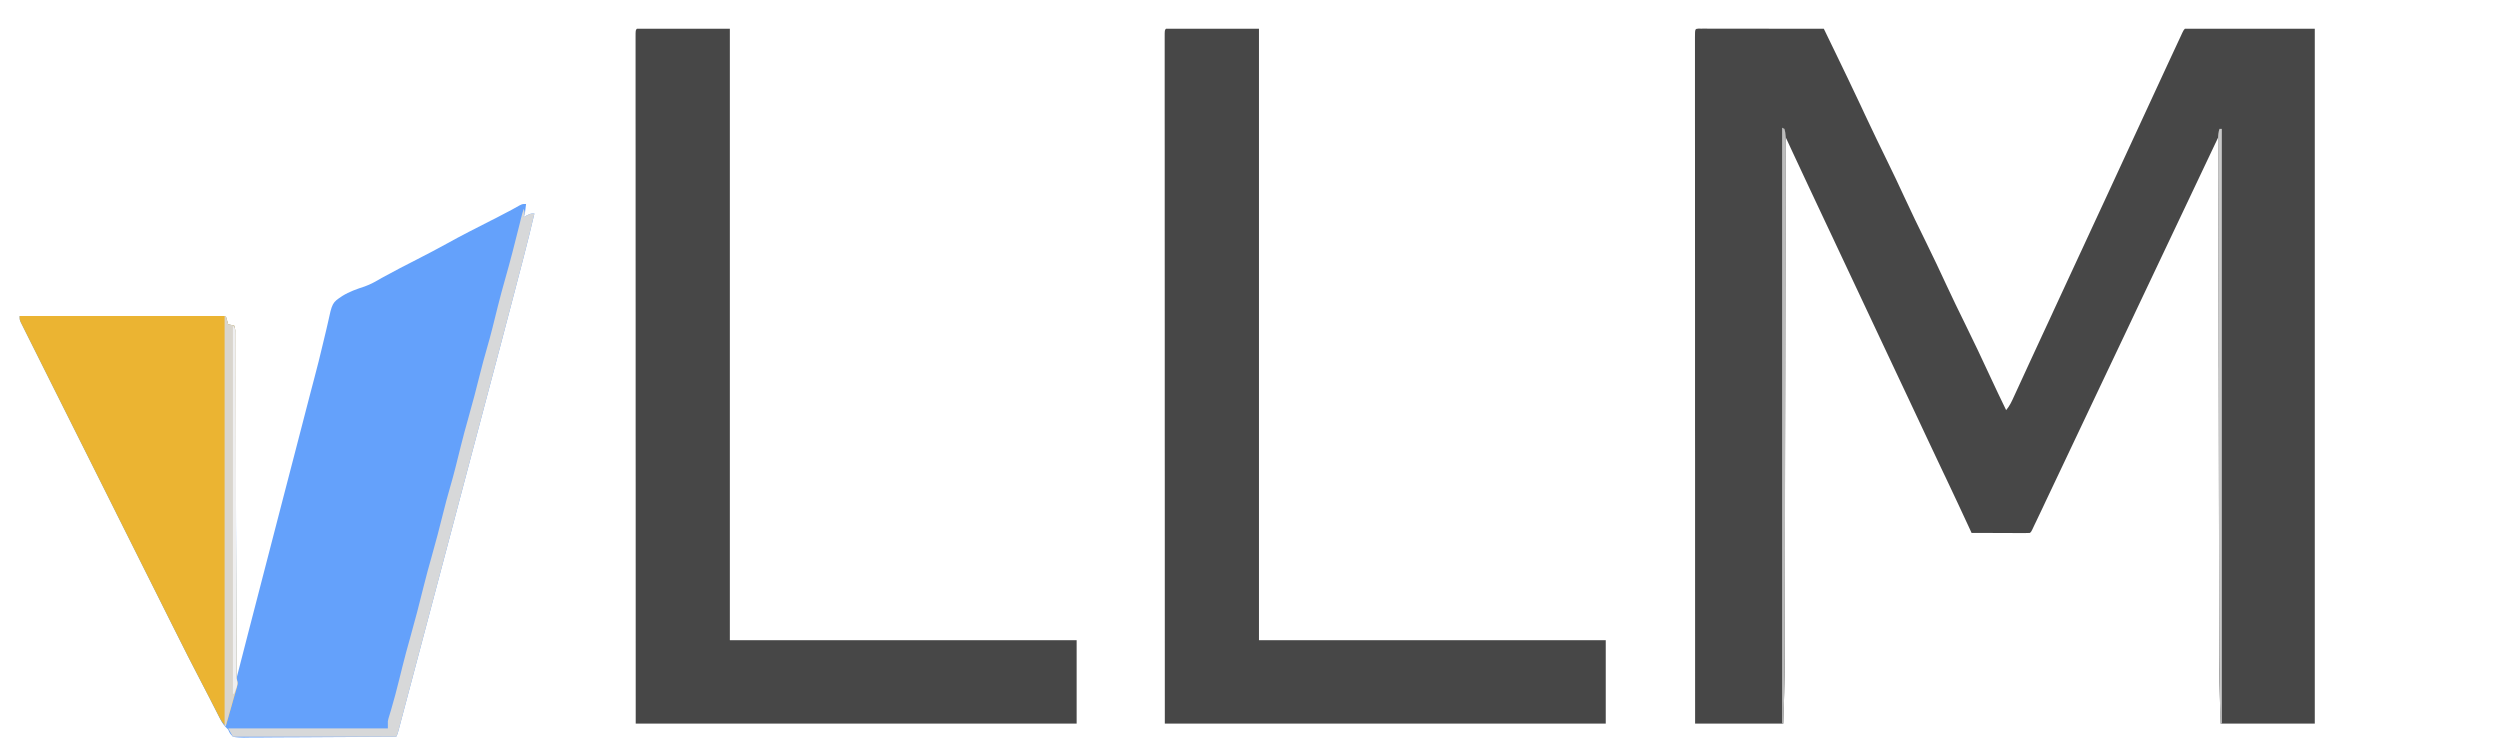
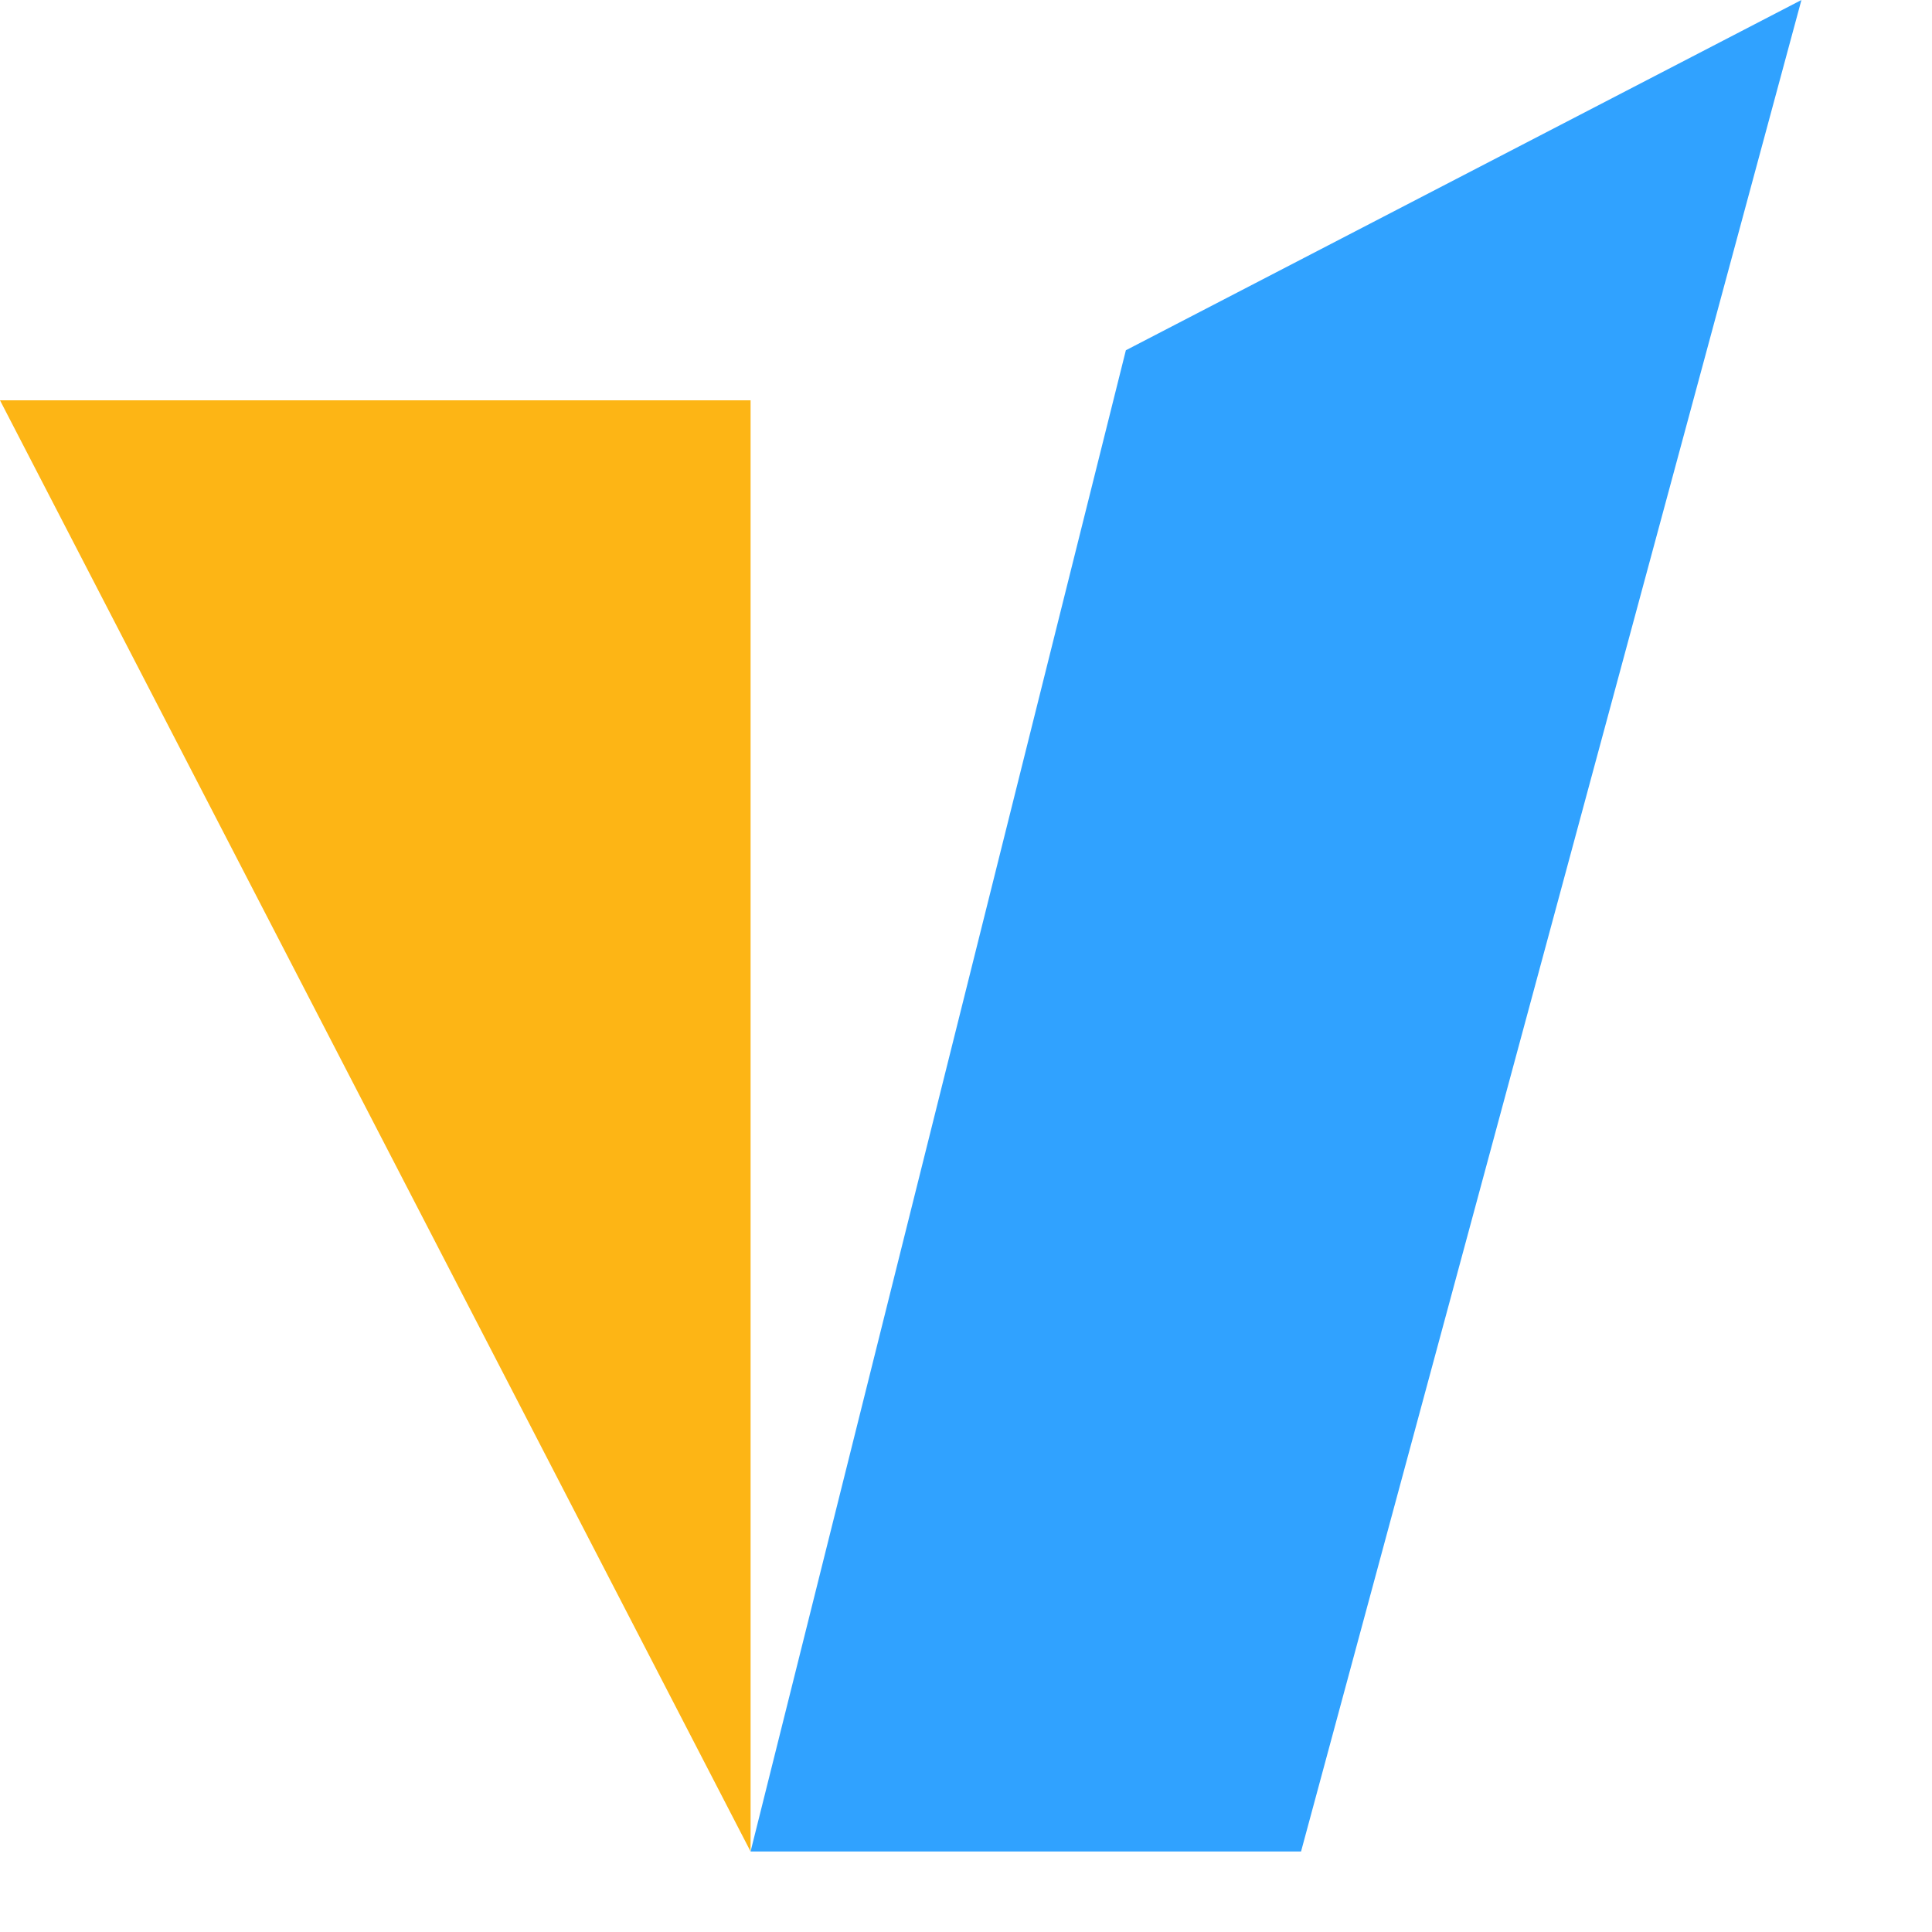
- <svg xmlns="http://www.w3.org/2000/svg" width="700" height="210" version="1.1">
-   <g class="layer">
-     <g id="surface1" transform="translate(0 -1) translate(0 -1) translate(0 -1) translate(0 -1) translate(0 -1) translate(0 -1) translate(0 -1) translate(0 -1) translate(0 -1) translate(0 -1) translate(0 -1) translate(0 -1) translate(0 -1) translate(0 -1) translate(0 -1) translate(0 -1) translate(0 -1) translate(0 -1) translate(0 -1) translate(0 -1) translate(0 -1) translate(0 -1) translate(0 -1) translate(0 -1) translate(0 -1) translate(0 -1) translate(0 -1) translate(0 -1) translate(0 -1) translate(0 -1) translate(0 -1) translate(0 -1) translate(0 -1) translate(0 -1) translate(0 -1) translate(-1 0) translate(-1 0) translate(-1 0) translate(-1 0) translate(-1 0) translate(-1 0) translate(-1 0) translate(-1 0) translate(-1 0) translate(-1 0) translate(-1 0) translate(-1 0) translate(-1 0) translate(-1 0) translate(-1 0) translate(-1 0) translate(-1 0) translate(-1 0) translate(-1 0) translate(-1 0) translate(-1 0) translate(-1 0) translate(-1 0) translate(-1 0) translate(-1 0) translate(-1 0) translate(-1 0) translate(-1 0) translate(-1 0) translate(-1 0) translate(-1 0) translate(-1 0) translate(-1 0) translate(-1 0) translate(-1 0) translate(-1 0) translate(-1 0) translate(-1 0) translate(-1 0) translate(-1 0) translate(-1 0) translate(-1 0) translate(-1 0) translate(-1 0) translate(-1 0) translate(-1 0) translate(-1 0) translate(-1 0) translate(-1 0) translate(-1 0) translate(-1 0) translate(-1 0) translate(-1 0) translate(-1 0) translate(-1 0) translate(-1 0) translate(-1 0) translate(-1 0) translate(-1 0) translate(-1 0) translate(-1 0) translate(-1 0) translate(-1 0) translate(-1 0) translate(-1 0) translate(-1 0) translate(-1 0) translate(-1 0) translate(-1 0) translate(-1 0) translate(-1 0) translate(-1 0) translate(-1 0) translate(-1 0) translate(-1 0) translate(-1 0) translate(-1 0) translate(-1 0) translate(-1 0) translate(-1 0) translate(-1 0) translate(-1 0) translate(-1 0) translate(-1 0) translate(-1 0) translate(-1 0) translate(-1 0) translate(-1 0) translate(-1 0) translate(-1 0) translate(-1 0) translate(-1 0) translate(-1 0) translate(-1 0) translate(-1 0) translate(-1 0) translate(-1 0) translate(-1 0) translate(-1 0) translate(-1 0) translate(-1 0) translate(-1 0) translate(-1 0) translate(-1 0) translate(-1 0) translate(-1 0) translate(-1 0) translate(-1 0) translate(-1 0) translate(-1 0) translate(-1 0) translate(-1 0) translate(-1 0) translate(-1 0) translate(-1 0) translate(-1 0) translate(-1 0) translate(-1 0) translate(-1 0) translate(-1 0) translate(-1 0) translate(-1 0) translate(-1 0) translate(-1 0) translate(-1 0) translate(-1 0) translate(-1 0) translate(-1 0) translate(-1 0) translate(-1 0) translate(-1 0) translate(-1 0) translate(-1 0) translate(-1 0) translate(-1 0) translate(-1 0) translate(-1 0) translate(-1 0) translate(-1 0) translate(-1 0) translate(-1 0) translate(-1 0) translate(-1 0) translate(-1 0) translate(-1 0) translate(-1 0) translate(-1 0) translate(-1 0) translate(-1 0) translate(-1 0) translate(-1 0) translate(-1 0) translate(-1 0) translate(-1 0) translate(-1 0) translate(-1 0) translate(-1 0) translate(-1 0) translate(-1 0) translate(0 -1) translate(0 -1) translate(0 -1) translate(0 -1)">
-       <path d="m634.57,47.01c0.39,0.01 0.39,0.01 0.79,0.01c0.3,0 0.6,-0.01 0.91,-0.01c0.5,0.01 0.5,0.01 1.01,0.01c0.35,0 0.7,0 1.06,0c1.16,0 2.31,0 3.47,0c0.8,0 1.6,0 2.4,0c2.11,0 4.22,0.01 6.33,0.01c2.15,0.01 4.3,0.01 6.46,0.01c4.22,0 8.45,0.01 12.67,0.01c0.72,1.5 1.45,3 2.18,4.5c0.24,0.51 0.49,1.02 0.74,1.52c2.45,5.07 4.9,10.14 7.29,15.23c0.44,0.94 0.88,1.88 1.32,2.83c0.11,0.23 0.23,0.47 0.34,0.72c1.94,4.13 3.92,8.23 5.93,12.33c1.59,3.25 3.15,6.52 4.66,9.8c1.99,4.35 4.09,8.63 6.2,12.92c1.95,3.98 3.85,7.96 5.7,11.98c1.67,3.62 3.42,7.19 5.18,10.77c2.35,4.79 4.65,9.59 6.88,14.44c1.5,3.27 3.07,6.51 4.63,9.75c1.01,-1.2 1.62,-2.55 2.26,-3.97c0.13,-0.26 0.25,-0.53 0.37,-0.8c0.4,-0.88 0.81,-1.75 1.21,-2.63c0.28,-0.62 0.57,-1.23 0.85,-1.85c0.59,-1.29 1.18,-2.57 1.77,-3.85c1.21,-2.64 2.44,-5.28 3.66,-7.91c0.66,-1.42 1.32,-2.84 1.98,-4.26c0.26,-0.57 0.52,-1.14 0.79,-1.71c0.13,-0.29 0.26,-0.57 0.39,-0.86c2.51,-5.41 5.02,-10.83 7.53,-16.25c0.13,-0.28 0.26,-0.56 0.4,-0.85c0.26,-0.57 0.53,-1.14 0.79,-1.71c0.66,-1.43 1.32,-2.85 1.98,-4.28c1.19,-2.57 2.39,-5.14 3.58,-7.71c2.72,-5.87 5.43,-11.74 8.14,-17.61c2.99,-6.47 5.97,-12.93 8.97,-19.39c0.37,-0.79 0.74,-1.58 1.1,-2.37c0.56,-1.2 1.12,-2.4 1.68,-3.61c0.2,-0.43 0.4,-0.87 0.61,-1.31c0.27,-0.59 0.55,-1.19 0.83,-1.78c0.15,-0.33 0.3,-0.66 0.46,-1c0.37,-0.74 0.37,-0.74 0.7,-1.08c12,0 24,0 36.37,0c0,64.21 0,128.41 0,194.56c-8.7,0 -17.4,0 -26.36,0c-0.39,-12.27 -0.39,-12.27 -0.39,-17.79c0,-0.64 0,-1.28 0,-1.93c-0.01,-1.72 -0.01,-3.45 -0.01,-5.17c0,-1.88 -0.01,-3.76 -0.01,-5.63c-0.01,-3.24 -0.01,-6.48 -0.02,-9.71c-0.01,-4.68 -0.02,-9.36 -0.03,-14.05c-0.02,-7.59 -0.03,-15.19 -0.04,-22.79c-0.01,-7.37 -0.03,-14.74 -0.04,-22.11c0,-0.23 -0.01,-0.46 -0.01,-0.7c0,-2.28 0,-4.58 -0.01,-6.87c-0.04,-19.14 -0.07,-38.29 -0.11,-57.44c-0.25,0.55 -0.25,0.55 -0.52,1.11c-0.65,1.37 -1.3,2.74 -1.95,4.11c-0.28,0.59 -0.55,1.18 -0.84,1.77c-1.83,3.88 -3.67,7.75 -5.51,11.63c-2.93,6.17 -5.86,12.35 -8.78,18.52c-1.38,2.9 -2.75,5.81 -4.13,8.71c-0.37,0.79 -0.75,1.59 -1.13,2.38c-0.12,0.26 -0.24,0.52 -0.37,0.79c-0.75,1.58 -1.5,3.16 -2.24,4.74c-2.82,5.95 -5.64,11.89 -8.46,17.83c-1.93,4.07 -3.87,8.15 -5.79,12.22c-0.13,0.26 -0.25,0.52 -0.37,0.78c-1.14,2.4 -2.27,4.79 -3.4,7.18c-1.63,3.44 -3.26,6.89 -4.9,10.33c-0.21,0.45 -0.42,0.9 -0.63,1.35c-0.63,1.32 -1.25,2.63 -1.88,3.95c-0.15,0.31 -0.3,0.63 -0.46,0.95c-0.13,0.28 -0.26,0.56 -0.4,0.85c-0.11,0.24 -0.22,0.48 -0.34,0.72c-0.28,0.55 -0.28,0.55 -0.62,0.88c-0.51,0.03 -1.02,0.04 -1.53,0.04c-0.33,0 -0.66,0 -1,0c-0.35,-0.01 -0.71,-0.01 -1.07,-0.01c-0.55,0 -0.55,0 -1.1,0c-1.17,0 -2.33,-0.01 -3.49,-0.01c-0.79,0 -1.57,-0.01 -2.36,-0.01c-1.93,0 -3.86,0 -5.8,-0.01c-0.11,-0.24 -0.22,-0.49 -0.33,-0.73c-2.29,-4.96 -4.6,-9.9 -6.94,-14.83c-0.2,-0.4 -0.2,-0.4 -0.39,-0.81c-0.13,-0.27 -0.25,-0.54 -0.39,-0.82c-0.26,-0.55 -0.51,-1.09 -0.77,-1.63c-0.13,-0.27 -0.26,-0.54 -0.39,-0.82c-1.28,-2.71 -2.56,-5.43 -3.84,-8.14c-0.11,-0.24 -0.22,-0.47 -0.33,-0.71c-0.55,-1.16 -1.09,-2.32 -1.64,-3.49c-1,-2.11 -2,-4.24 -2.99,-6.36c-0.56,-1.18 -1.12,-2.36 -1.67,-3.54c-0.22,-0.48 -0.45,-0.95 -0.67,-1.42c-17.35,-36.88 -17.35,-36.88 -17.69,-37.59c-0.22,-0.47 -0.44,-0.94 -0.66,-1.42c-0.56,-1.18 -1.11,-2.36 -1.67,-3.53c-1.01,-2.15 -2.02,-4.3 -3.03,-6.44c-0.46,-0.98 -0.92,-1.95 -1.37,-2.92c-0.22,-0.45 -0.43,-0.9 -0.64,-1.35c-1.53,-3.25 -3.04,-6.5 -4.56,-9.76c-0.2,-0.44 -0.4,-0.87 -0.61,-1.31c-0.49,-1.06 -0.98,-2.12 -1.47,-3.18c0,0.32 0,0.64 0,0.97c-0.03,19 -0.07,38.01 -0.11,57.01c0,2.29 -0.01,4.58 -0.01,6.86c0,0.23 0,0.46 0,0.69c-0.02,7.35 -0.03,14.71 -0.05,22.06c-0.01,7.78 -0.02,15.56 -0.04,23.35c-0.01,4.65 -0.02,9.3 -0.03,13.96c0,3.2 -0.01,6.39 -0.02,9.59c0,1.84 0,3.69 -0.01,5.53c0,1.69 0,3.38 -0.01,5.08c0,0.61 0,1.21 0,1.81c0,5.77 -0.21,11.51 -0.39,17.28c-8.14,0 -16.29,0 -24.69,0c0,-18.51 -0.01,-37.02 -0.01,-55.53c0,-0.28 0,-0.55 0,-0.83c0,-5.95 0,-11.9 0,-17.85c0,-2.92 -0.01,-5.83 -0.01,-8.75c0,-0.29 0,-0.58 0,-0.88c0,-9.42 0,-18.84 0,-28.25c0,-9.68 -0.01,-19.35 -0.01,-29.02c0,-1.37 0,-2.73 0,-4.1c0,-0.27 0,-0.54 0,-0.81c0,-4.34 0,-8.67 0,-13c-0.01,-4.35 -0.01,-8.7 -0.01,-13.05c0,-2.59 0,-5.18 0,-7.77c0,-1.93 0,-3.86 0,-5.78c0,-0.79 0,-1.57 0,-2.35c0,-1.06 0,-2.12 0,-3.18c0,-0.31 0,-0.62 0,-0.94c0.01,-2.44 0.01,-2.44 0.98,-2.51zm0,0" fill="rgb(27.843%,27.843%,27.843%)" fill-rule="nonzero" id="svg_1" />
-       <path d="m306.3,96.11c-0.28,2.55 -0.28,2.55 -0.66,3.67c0.31,-0.16 0.62,-0.33 0.94,-0.5c1.06,-0.5 1.06,-0.5 2.06,-0.5c-0.93,4.02 -1.93,8.02 -2.97,12.02c-0.16,0.61 -0.31,1.21 -0.47,1.82c-0.43,1.63 -0.85,3.25 -1.28,4.88c-0.26,1.02 -0.53,2.05 -0.8,3.07c-2.85,10.91 -5.73,21.82 -8.64,32.72c-0.07,0.26 -0.14,0.53 -0.21,0.81c-0.14,0.54 -0.29,1.08 -0.43,1.62c-1.72,6.44 -3.42,12.88 -5.12,19.32c-0.73,2.75 -1.45,5.49 -2.18,8.24c-0.08,0.3 -0.16,0.6 -0.24,0.92c-2.54,9.62 -5.09,19.23 -7.64,28.85c-0.88,3.31 -1.76,6.61 -2.63,9.92c-0.66,2.49 -1.32,4.98 -1.98,7.47c-0.4,1.49 -0.79,2.97 -1.18,4.45c-0.36,1.37 -0.73,2.74 -1.09,4.11c-0.14,0.5 -0.27,1 -0.4,1.51c-0.18,0.68 -0.36,1.37 -0.54,2.05c-0.11,0.39 -0.21,0.77 -0.31,1.16c-0.26,0.9 -0.26,0.9 -0.59,1.57c-5.94,0.04 -11.88,0.08 -17.81,0.1c-2.76,0.01 -5.52,0.02 -8.27,0.05c-2.41,0.02 -4.81,0.03 -7.21,0.03c-1.27,0.01 -2.55,0.01 -3.82,0.03c-1.2,0.01 -2.39,0.02 -3.59,0.01c-0.65,0 -1.3,0.01 -1.95,0.03c-1.06,-0.01 -2.03,-0.03 -3.07,-0.25c-0.89,-0.98 -0.89,-0.98 -1.33,-2.01c-0.23,-0.22 -0.45,-0.44 -0.68,-0.67c-0.8,-0.81 -1.23,-1.63 -1.74,-2.64c-0.15,-0.29 -0.15,-0.29 -0.3,-0.59c-0.32,-0.62 -0.63,-1.25 -0.95,-1.88c-0.31,-0.59 -0.61,-1.19 -0.92,-1.79c-0.21,-0.41 -0.41,-0.82 -0.62,-1.24c-0.8,-1.57 -1.61,-3.13 -2.43,-4.68c-2.47,-4.71 -4.86,-9.45 -7.23,-14.2c-0.59,-1.17 -1.18,-2.34 -1.76,-3.51c-1.28,-2.55 -2.55,-5.09 -3.82,-7.64c-0.8,-1.59 -1.6,-3.18 -2.39,-4.77c-2.21,-4.42 -4.42,-8.83 -6.63,-13.25c-0.14,-0.28 -0.28,-0.56 -0.42,-0.85c-0.14,-0.28 -0.29,-0.56 -0.43,-0.85c-0.28,-0.57 -0.57,-1.14 -0.86,-1.71c-0.21,-0.43 -0.21,-0.43 -0.42,-0.86c-2.31,-4.6 -4.61,-9.21 -6.91,-13.81c-2.38,-4.74 -4.75,-9.48 -7.12,-14.22c-1.33,-2.66 -2.65,-5.31 -3.99,-7.97c-1.13,-2.25 -2.25,-4.51 -3.38,-6.76c-0.58,-1.16 -1.15,-2.3 -1.73,-3.46c-0.62,-1.24 -1.25,-2.48 -1.87,-3.73c-0.18,-0.36 -0.36,-0.73 -0.55,-1.11c-0.17,-0.33 -0.33,-0.66 -0.5,-1c-0.15,-0.29 -0.29,-0.58 -0.44,-0.88c-0.3,-0.73 -0.3,-0.73 -0.3,-1.73c19.05,0 38.1,0 57.72,0c0.33,1.16 0.33,1.16 0.67,2.34c0.55,0.11 1.1,0.22 1.67,0.33c0.33,0.99 0.37,1.63 0.38,2.65c0,0.34 0,0.69 0,1.04c0.01,0.38 0.01,0.76 0.01,1.14c0,0.41 0,0.81 0,1.22c0,1.11 0.01,2.22 0.01,3.34c0,1.19 0,2.39 0.01,3.59c0.01,2.08 0.01,4.16 0.02,6.24c0.01,3 0.01,6.01 0.03,9.01c0.01,4.87 0.03,9.75 0.04,14.62c0.01,4.74 0.03,9.48 0.04,14.21c0,0.29 0,0.59 0.01,0.88c0,1.47 0,2.93 0.01,4.4c0.04,12.15 0.07,24.3 0.11,36.44c0.09,-0.38 0.19,-0.75 0.29,-1.14c0.94,-3.63 1.87,-7.26 2.8,-10.89c0.48,-1.86 0.97,-3.73 1.45,-5.6c2.8,-10.89 5.62,-21.77 8.46,-32.66c1.19,-4.57 2.38,-9.15 3.57,-13.73c0.29,-1.11 0.58,-2.21 0.86,-3.32c0.14,-0.55 0.14,-0.55 0.29,-1.12c0.19,-0.74 0.39,-1.49 0.58,-2.23c0.47,-1.81 0.94,-3.61 1.4,-5.41c0.14,-0.51 0.14,-0.51 0.27,-1.03c0.18,-0.68 0.35,-1.37 0.53,-2.05c0.43,-1.66 0.87,-3.33 1.31,-4.99c0.8,-3.03 1.58,-6.05 2.28,-9.1c0.33,-1.39 0.66,-2.77 1,-4.16c0.16,-0.65 0.31,-1.3 0.45,-1.95c1.25,-5.8 1.25,-5.8 4.1,-7.69c1.93,-1.2 4.06,-1.94 6.21,-2.64c1.71,-0.6 3.21,-1.46 4.77,-2.38c3.29,-1.82 6.64,-3.54 9.99,-5.25c2.79,-1.43 5.57,-2.88 8.32,-4.4c4,-2.23 8.09,-4.29 12.17,-6.37c0.55,-0.27 1.08,-0.55 1.63,-0.82c0.25,-0.14 0.52,-0.27 0.78,-0.41c1.19,-0.61 2.38,-1.22 3.55,-1.86c0.3,-0.17 0.3,-0.17 0.61,-0.34c0.53,-0.29 1.05,-0.59 1.58,-0.88c0.82,-0.4 0.82,-0.4 1.82,-0.4zm0,0" fill="rgb(39.216%,63.137%,98.431%)" fill-rule="nonzero" id="svg_2" />
-       <path d="m485.48,47.05c8.59,0 17.18,0 26.03,0c0,56.5 0,113 0,171.2c32.04,0 64.08,0 97.1,0c0,7.71 0,15.42 0,23.36c-40.74,0 -81.48,0 -123.46,0c-0.01,-48.78 -0.01,-48.78 -0.01,-67.44c-0.01,-4.88 -0.01,-9.76 -0.01,-14.63c0,-0.59 0,-1.18 0,-1.77c0,-9.42 0,-18.84 0,-28.25c-0.01,-9.68 -0.01,-19.35 -0.01,-29.02c0,-1.37 0,-2.73 0,-4.1c0,-0.27 0,-0.54 0,-0.81c0,-4.34 0,-8.67 0,-13c-0.01,-4.35 -0.01,-8.7 -0.01,-13.05c0,-2.59 0,-5.18 0,-7.77c0,-1.93 0,-3.86 0,-5.78c0,-0.79 0,-1.57 0,-2.35c0,-1.06 0,-2.12 0,-3.18c0,-0.31 0,-0.62 0,-0.94c0,-2.09 0,-2.09 0.37,-2.47zm0,0" fill="rgb(27.843%,27.843%,27.843%)" fill-rule="nonzero" id="svg_3" />
-       <path d="m337.34,47.05c8.59,0 17.18,0 26.02,0c0,56.5 0,113 0,171.2c32.05,0 64.09,0 97.1,0c0,7.71 0,15.42 0,23.36c-40.74,0 -81.48,0 -123.46,0c-0.01,-48.78 -0.01,-48.78 -0.01,-67.44c0,-4.88 -0.01,-9.76 -0.01,-14.63c0,-0.59 0,-1.18 0,-1.77c0,-9.42 0,-18.84 0,-28.25c0,-9.68 -0.01,-19.35 -0.01,-29.02c0,-1.37 0,-2.73 0,-4.1c0,-0.27 0,-0.54 0,-0.81c0,-4.34 0,-8.67 0,-13c-0.01,-4.35 -0.01,-8.7 -0.01,-13.05c0,-2.59 0,-5.18 0,-7.77c0,-1.93 0,-3.86 0,-5.78c0,-0.79 0,-1.57 0,-2.35c0,-1.06 0,-2.12 0,-3.18c0,-0.31 0,-0.62 0,-0.94c0,-2.09 0,-2.09 0.38,-2.47zm0,0" fill="rgb(27.843%,27.843%,27.843%)" fill-rule="nonzero" id="svg_4" />
-       <path d="m164.5,127.48c19.05,0 38.1,0 57.72,0c0.33,1.16 0.33,1.16 0.67,2.34c0.55,0.11 1.1,0.22 1.67,0.33c0.33,0.99 0.37,1.62 0.38,2.65c0,0.34 0,0.68 0,1.04c0,0.37 0,0.75 0,1.14c0.01,0.59 0.01,0.59 0.01,1.21c0,1.11 0,2.22 0,3.33c0.01,1.19 0.01,2.39 0.01,3.59c0.01,2.07 0.01,4.14 0.02,6.21c0,3 0.01,6 0.02,9c0.02,4.88 0.03,9.74 0.04,14.61c0,0.44 0,0.44 0,0.88c0.01,2.07 0.01,4.14 0.02,6.21c0,2.36 0.01,4.73 0.01,7.09c0.01,0.44 0.01,0.44 0.01,0.88c0.01,4.85 0.02,9.7 0.04,14.55c0.01,3 0.01,5.99 0.02,8.98c0,2.05 0.01,4.1 0.02,6.15c0,1.19 0,2.37 0,3.55c0,1.28 0.01,2.57 0.02,3.85c0,0.37 0,0.75 0,1.14c0,0.51 0,0.51 0,1.03c0,0.45 0,0.45 0,0.9c0.02,0.79 0.02,0.79 0.23,1.5c0.24,1 -0.09,1.8 -0.37,2.77c-0.06,0.22 -0.12,0.43 -0.18,0.64c-0.21,0.75 -0.42,1.49 -0.64,2.22c-0.17,0.63 -0.35,1.26 -0.53,1.89c-0.49,1.71 -0.98,3.41 -1.47,5.12c-0.93,-0.82 -1.42,-1.7 -1.98,-2.8c-0.19,-0.37 -0.38,-0.74 -0.57,-1.12c-0.2,-0.38 -0.4,-0.77 -0.6,-1.17c-0.38,-0.74 -0.76,-1.49 -1.14,-2.23c-0.1,-0.19 -0.2,-0.39 -0.3,-0.58c-0.63,-1.24 -1.27,-2.48 -1.92,-3.71c-2.62,-5 -5.17,-10.03 -7.69,-15.08c-0.59,-1.17 -1.18,-2.34 -1.76,-3.51c-1.28,-2.55 -2.55,-5.09 -3.82,-7.64c-0.8,-1.59 -1.6,-3.18 -2.39,-4.77c-2.21,-4.42 -4.42,-8.83 -6.63,-13.25c-0.14,-0.28 -0.28,-0.56 -0.42,-0.85c-0.14,-0.28 -0.29,-0.56 -0.43,-0.85c-0.28,-0.57 -0.57,-1.14 -0.86,-1.71c-0.21,-0.43 -0.21,-0.43 -0.42,-0.86c-2.31,-4.6 -4.61,-9.21 -6.91,-13.81c-2.38,-4.74 -4.75,-9.48 -7.12,-14.22c-1.33,-2.66 -2.65,-5.31 -3.99,-7.97c-1.13,-2.25 -2.25,-4.51 -3.38,-6.76c-0.58,-1.16 -1.15,-2.3 -1.73,-3.46c-0.62,-1.24 -1.25,-2.48 -1.87,-3.73c-0.18,-0.36 -0.36,-0.73 -0.55,-1.11c-0.17,-0.33 -0.33,-0.66 -0.5,-1c-0.22,-0.44 -0.22,-0.44 -0.44,-0.88c-0.3,-0.73 -0.3,-0.73 -0.3,-1.73zm0,0" fill="rgb(92.157%,70.588%,19.608%)" fill-rule="nonzero" id="svg_5" />
-       <path d="m305.64,97.45c0.31,1 0.35,1.29 0,2.33c0.31,-0.16 0.62,-0.33 0.94,-0.5c1.06,-0.5 1.06,-0.5 2.06,-0.5c-0.93,4.02 -1.93,8.02 -2.97,12.02c-0.16,0.61 -0.31,1.21 -0.47,1.82c-0.43,1.63 -0.85,3.25 -1.28,4.88c-0.26,1.02 -0.53,2.05 -0.8,3.07c-2.85,10.91 -5.73,21.82 -8.64,32.72c-0.07,0.26 -0.14,0.53 -0.21,0.81c-0.14,0.54 -0.29,1.08 -0.43,1.62c-1.72,6.44 -3.42,12.88 -5.12,19.32c-0.73,2.75 -1.45,5.49 -2.18,8.24c-0.08,0.3 -0.16,0.6 -0.24,0.92c-2.54,9.62 -5.09,19.23 -7.64,28.85c-0.88,3.31 -1.76,6.61 -2.63,9.92c-0.66,2.49 -1.32,4.98 -1.98,7.47c-0.4,1.49 -0.79,2.97 -1.18,4.45c-0.36,1.37 -0.73,2.74 -1.09,4.11c-0.14,0.5 -0.27,1 -0.4,1.51c-0.18,0.68 -0.36,1.37 -0.54,2.05c-0.11,0.39 -0.21,0.77 -0.31,1.16c-0.26,0.9 -0.26,0.9 -0.59,1.57c-15.09,0 -30.17,0 -45.72,0c-0.66,-1.16 -0.66,-1.16 -1.33,-2.34c14.75,0 29.51,0 44.71,0c0,-0.66 0,-1.32 0,-2c0.15,-0.73 0.15,-0.73 0.36,-1.4c0.11,-0.4 0.11,-0.4 0.24,-0.8c0.08,-0.28 0.17,-0.56 0.26,-0.85c0.86,-2.9 1.63,-5.82 2.35,-8.76c0.2,-0.8 0.4,-1.61 0.6,-2.41c0.14,-0.56 0.14,-0.56 0.28,-1.13c0.65,-2.63 1.36,-5.23 2.1,-7.84c1.4,-4.94 2.68,-9.89 3.91,-14.88c0.65,-2.61 1.36,-5.22 2.1,-7.81c1.17,-4.14 2.27,-8.29 3.3,-12.47c0.57,-2.31 1.18,-4.61 1.85,-6.9c1.15,-3.91 2.11,-7.88 3.09,-11.84c0.65,-2.63 1.36,-5.23 2.1,-7.84c1.17,-4.14 2.27,-8.29 3.3,-12.47c0.58,-2.31 1.19,-4.6 1.86,-6.89c1.15,-3.92 2.1,-7.88 3.08,-11.84c0.65,-2.6 1.35,-5.18 2.08,-7.75c1.39,-4.87 2.65,-9.77 3.87,-14.69c0.09,-0.38 0.09,-0.38 0.19,-0.76c0.11,-0.48 0.23,-0.96 0.35,-1.44c0.23,-0.93 0.47,-1.83 0.77,-2.73zm0,0" fill="rgb(84.314%,84.706%,85.098%)" fill-rule="nonzero" id="svg_6" />
-       <path d="m221.89,127.48c0.11,0 0.22,0 0.33,0c0.22,0.77 0.44,1.54 0.67,2.34c0.55,0.11 1.1,0.22 1.67,0.33c0.33,0.99 0.37,1.62 0.38,2.65c0,0.34 0,0.68 0,1.04c0,0.37 0,0.75 0,1.14c0,0.4 0.01,0.79 0.01,1.21c0,1.11 0,2.22 0,3.33c0.01,1.19 0.01,2.39 0.01,3.59c0.01,2.07 0.01,4.14 0.02,6.21c0,3 0.01,6 0.02,9c0.02,4.88 0.03,9.74 0.04,14.61c0,0.29 0,0.59 0,0.88c0.01,2.07 0.01,4.14 0.02,6.21c0,2.36 0.01,4.73 0.01,7.09c0.01,0.29 0.01,0.58 0.01,0.88c0.01,4.85 0.02,9.7 0.04,14.55c0.01,3 0.01,5.99 0.02,8.98c0,2.05 0.01,4.1 0.02,6.15c0,1.19 0,2.37 0,3.55c0,1.28 0.01,2.57 0.02,3.85c0,0.37 0,0.75 0,1.14c0,0.34 0,0.68 0,1.03c0,0.3 0,0.6 0,0.9c0.02,0.79 0.02,0.79 0.23,1.5c0.24,1 -0.09,1.8 -0.37,2.77c-0.06,0.22 -0.12,0.43 -0.18,0.64c-0.21,0.75 -0.42,1.49 -0.64,2.22c-0.17,0.63 -0.35,1.26 -0.53,1.89c-0.49,1.71 -0.98,3.41 -1.47,5.12c-0.11,0 -0.22,0 -0.33,0c0,-37.88 0,-75.77 0,-114.8zm0,0" fill="rgb(85.098%,83.529%,80.392%)" fill-rule="nonzero" id="svg_7" />
-       <path d="m780.45,75.09c0.22,0 0.44,0 0.66,0c0,54.95 0,109.91 0,166.52c-0.11,0 -0.22,0 -0.33,0c-0.33,-8.33 -0.39,-16.65 -0.4,-24.99c-0.01,-1.89 -0.01,-3.78 -0.02,-5.67c-0.01,-3.69 -0.02,-7.37 -0.02,-11.06c-0.01,-2.99 -0.02,-5.98 -0.02,-8.98c0,-0.43 0,-0.86 0,-1.3c-0.01,-0.86 -0.01,-1.73 -0.01,-2.61c-0.02,-7.89 -0.04,-15.77 -0.05,-23.66c-0.01,-7.2 -0.03,-14.41 -0.05,-21.61c-0.02,-8.1 -0.03,-16.21 -0.05,-24.32c0,-0.87 -0.01,-1.73 -0.01,-2.59c0,-0.43 0,-0.85 0,-1.29c-0.01,-2.99 -0.01,-5.99 -0.02,-8.99c-0.01,-3.64 -0.02,-7.28 -0.02,-10.92c-0.01,-1.86 -0.01,-3.72 -0.02,-5.57c0,-1.7 0,-3.4 0,-5.1c-0.01,-0.62 -0.01,-1.23 -0.01,-1.85c0,-0.83 -0.01,-1.67 -0.01,-2.5c0,-0.24 0,-0.49 0,-0.74c0,-1.02 0.05,-1.8 0.38,-2.77zm0,0" fill="rgb(78.824%,78.824%,78.824%)" fill-rule="nonzero" id="svg_8" />
-       <path d="m657.99,74.75c0.33,0.17 0.33,0.17 0.67,0.34c0.41,1.39 0.38,2.8 0.37,4.24c0,0.39 0,0.39 0,0.79c0,0.86 -0.01,1.74 -0.01,2.6c0,0.63 0,1.26 0,1.89c0,1.73 -0.01,3.46 -0.01,5.18c-0.01,1.87 -0.01,3.73 -0.01,5.6c-0.01,3.65 -0.02,7.31 -0.03,10.97c-0.01,2.97 -0.01,5.94 -0.02,8.92c0,0.43 0,0.85 0,1.29c0,0.86 0,1.72 0,2.58c-0.02,7.85 -0.04,15.7 -0.06,23.55c-0.01,7.14 -0.03,14.29 -0.05,21.43c-0.01,8.04 -0.03,16.08 -0.05,24.11c0,0.87 0,1.72 0,2.58c0,0.43 0,0.85 0,1.29c-0.01,2.96 -0.02,5.92 -0.02,8.89c-0.01,3.62 -0.02,7.25 -0.03,10.87c-0.01,1.84 -0.01,3.69 -0.01,5.54c-0.02,8.07 -0.1,16.13 -0.41,24.2c-0.11,0 -0.21,0 -0.33,0c0,-55.06 0,-110.13 0,-166.86zm0,0" fill="rgb(73.725%,73.725%,73.725%)" fill-rule="nonzero" id="svg_9" />
-       <path d="m224.22,130.15c0.73,1.09 0.76,1.39 0.76,2.65c0,0.51 0,0.51 0,1.04c0,0.37 0,0.75 0,1.14c0,0.4 0,0.79 0.01,1.21c0,1.11 0,2.22 0,3.33c0,1.19 0.01,2.39 0.01,3.59c0.01,2.07 0.01,4.14 0.01,6.21c0.01,3 0.01,6 0.02,9c0.02,4.88 0.03,9.74 0.04,14.61c0,0.29 0,0.59 0,0.88c0,0.44 0,0.44 0,0.89c0.01,4.14 0.02,8.27 0.02,12.41c0,0.29 0,0.58 0.01,0.88c0.01,4.85 0.02,9.7 0.03,14.55c0.01,3 0.01,5.99 0.02,8.98c0,2.05 0.01,4.1 0.01,6.15c0,1.19 0.01,2.37 0.01,3.55c0,1.28 0,2.57 0.01,3.85c0,0.37 0,0.75 0,1.14c0,0.34 0,0.68 0,1.03c0,0.3 0,0.6 0,0.9c0.02,0.79 0.02,0.79 0.23,1.52c0.21,0.85 -0.03,1.38 -0.33,2.19c-0.1,0.27 -0.19,0.54 -0.29,0.81c-0.08,0.2 -0.15,0.4 -0.23,0.61c-0.11,0 -0.22,0 -0.34,0c0,-34.03 0,-68.06 0,-103.12zm0,0" fill="rgb(93.725%,93.725%,94.118%)" fill-rule="nonzero" id="svg_10" />
-     </g>
-   </g>
+ <svg xmlns="http://www.w3.org/2000/svg" height="1em" style="flex:none;line-height:1" viewBox="0 0 24 24" width="1em">
+   <path d="M0 4.973h9.324V23L0 4.973z" fill="#FDB515" />
+   <path d="M13.986 4.351L22.378 0l-6.216 23H9.324l4.662-18.649z" fill="#30A2FF" />
</svg>
